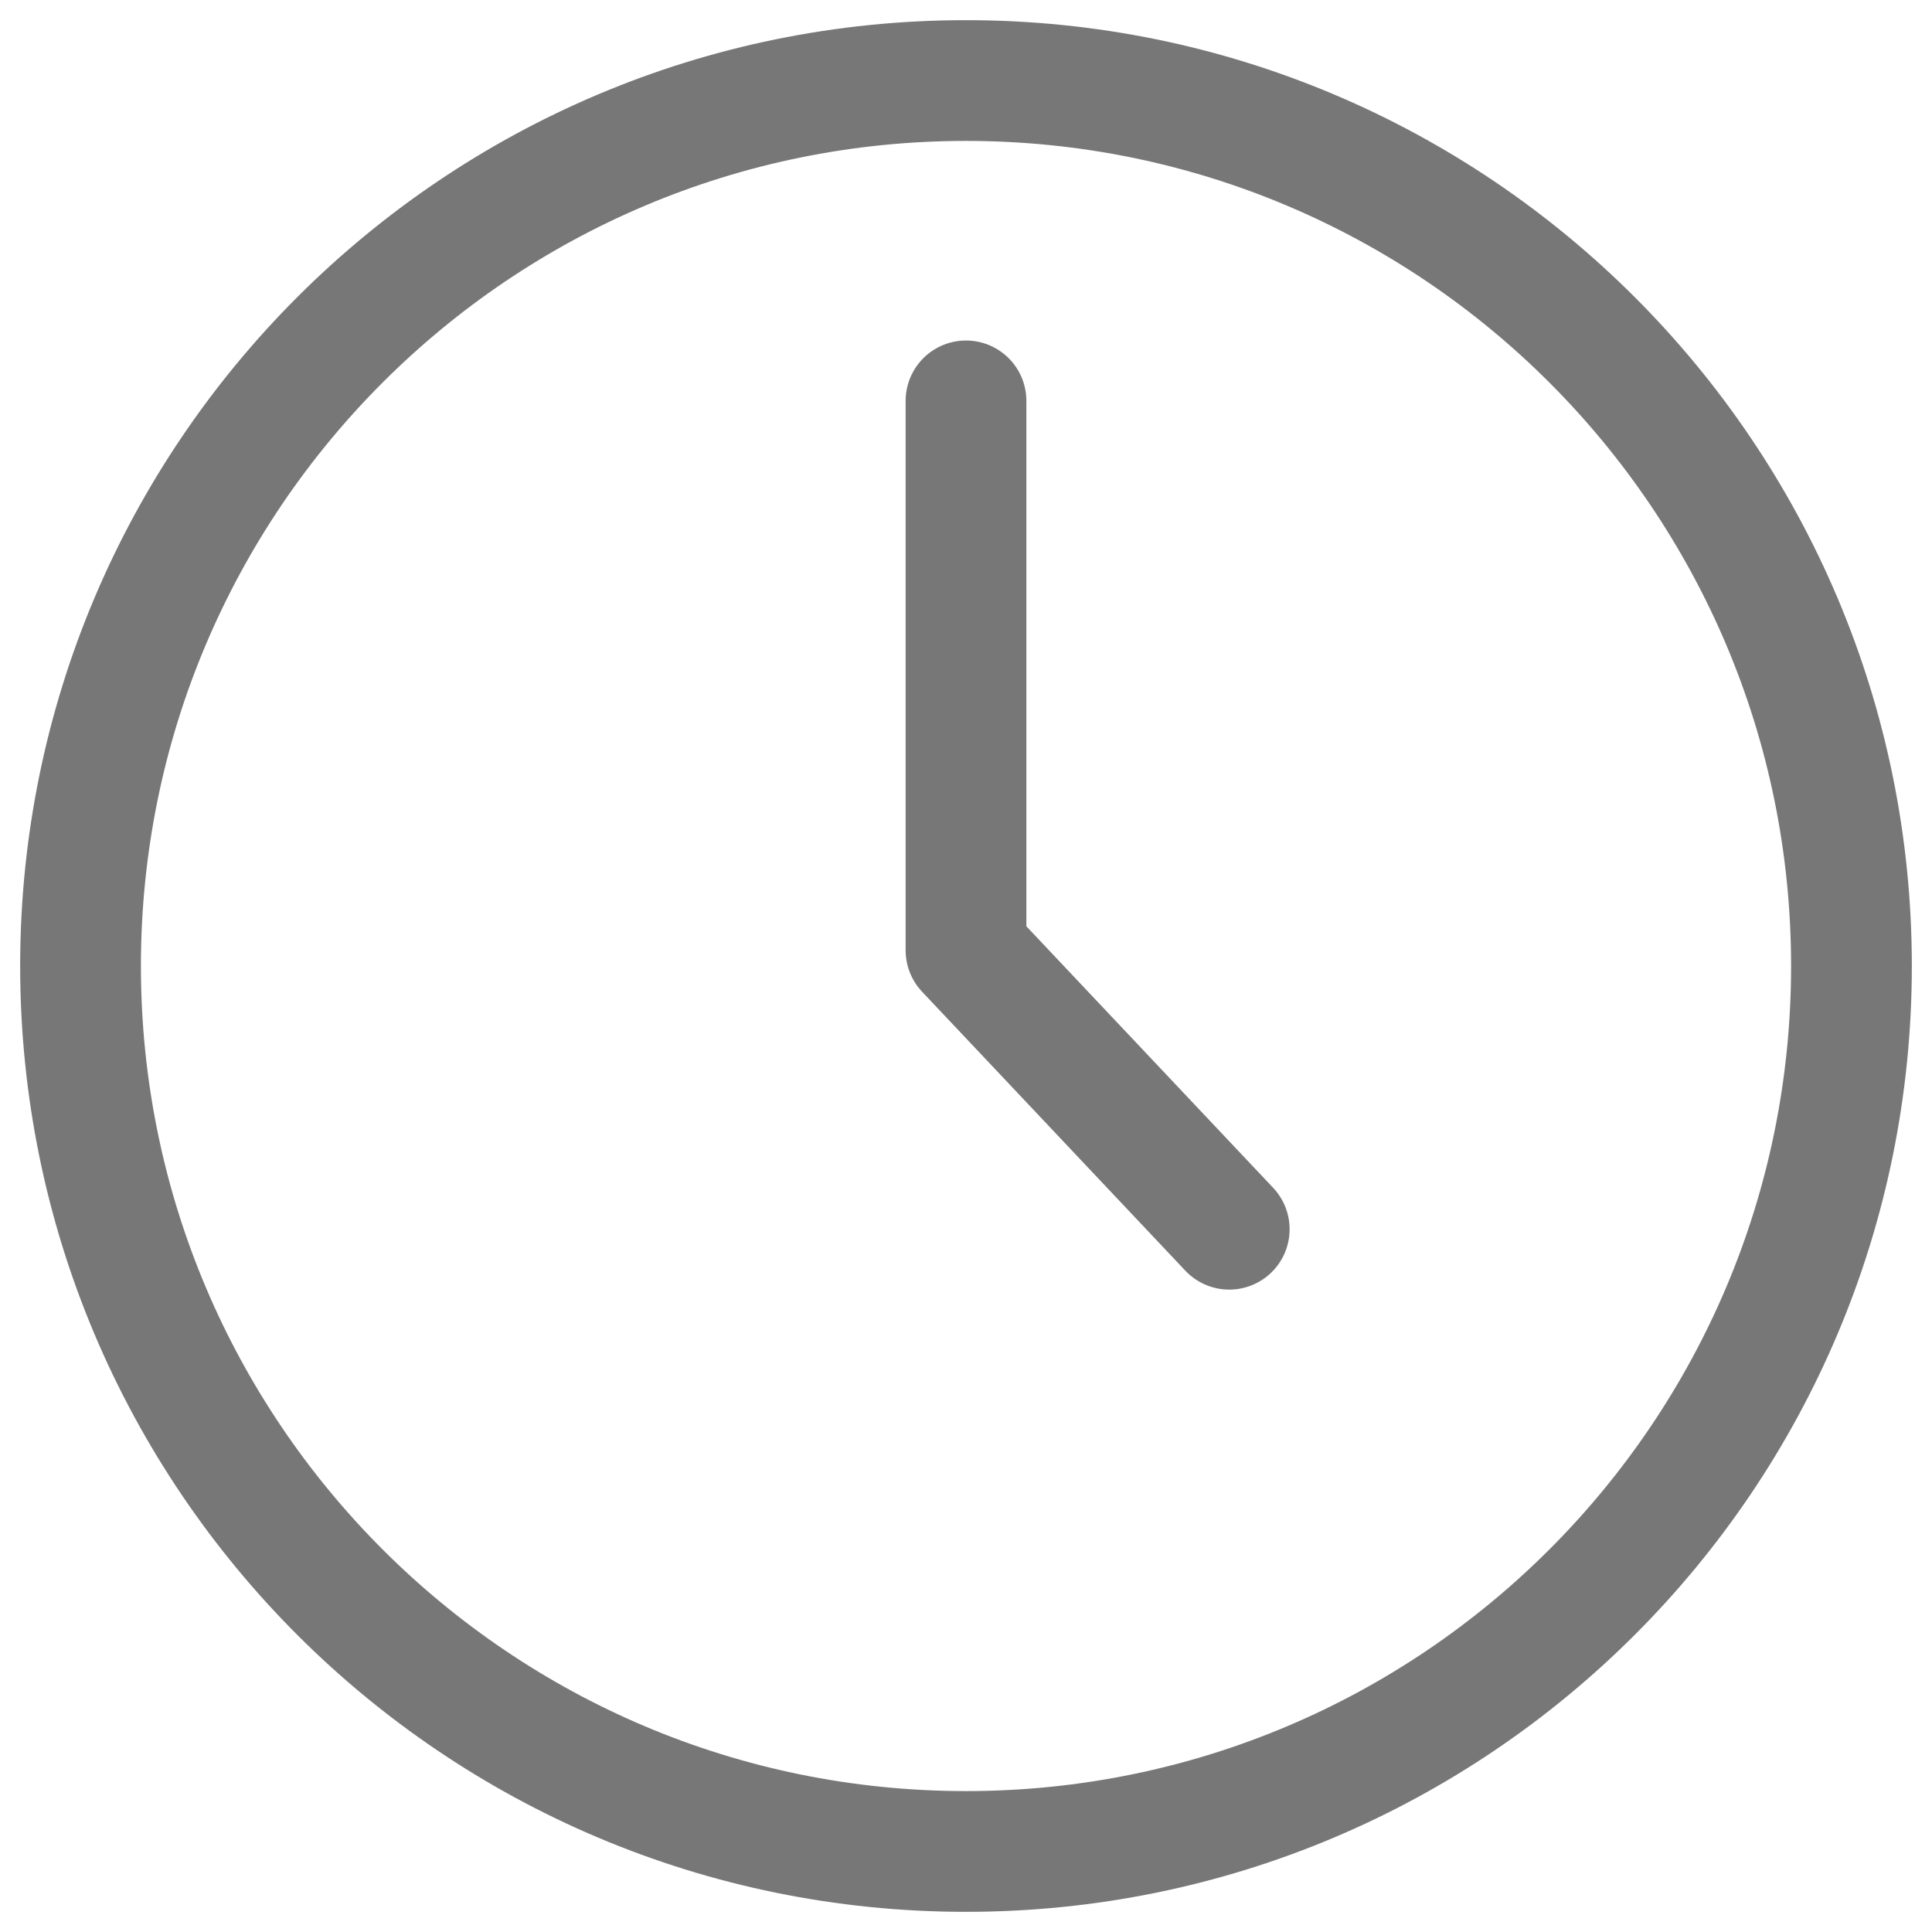
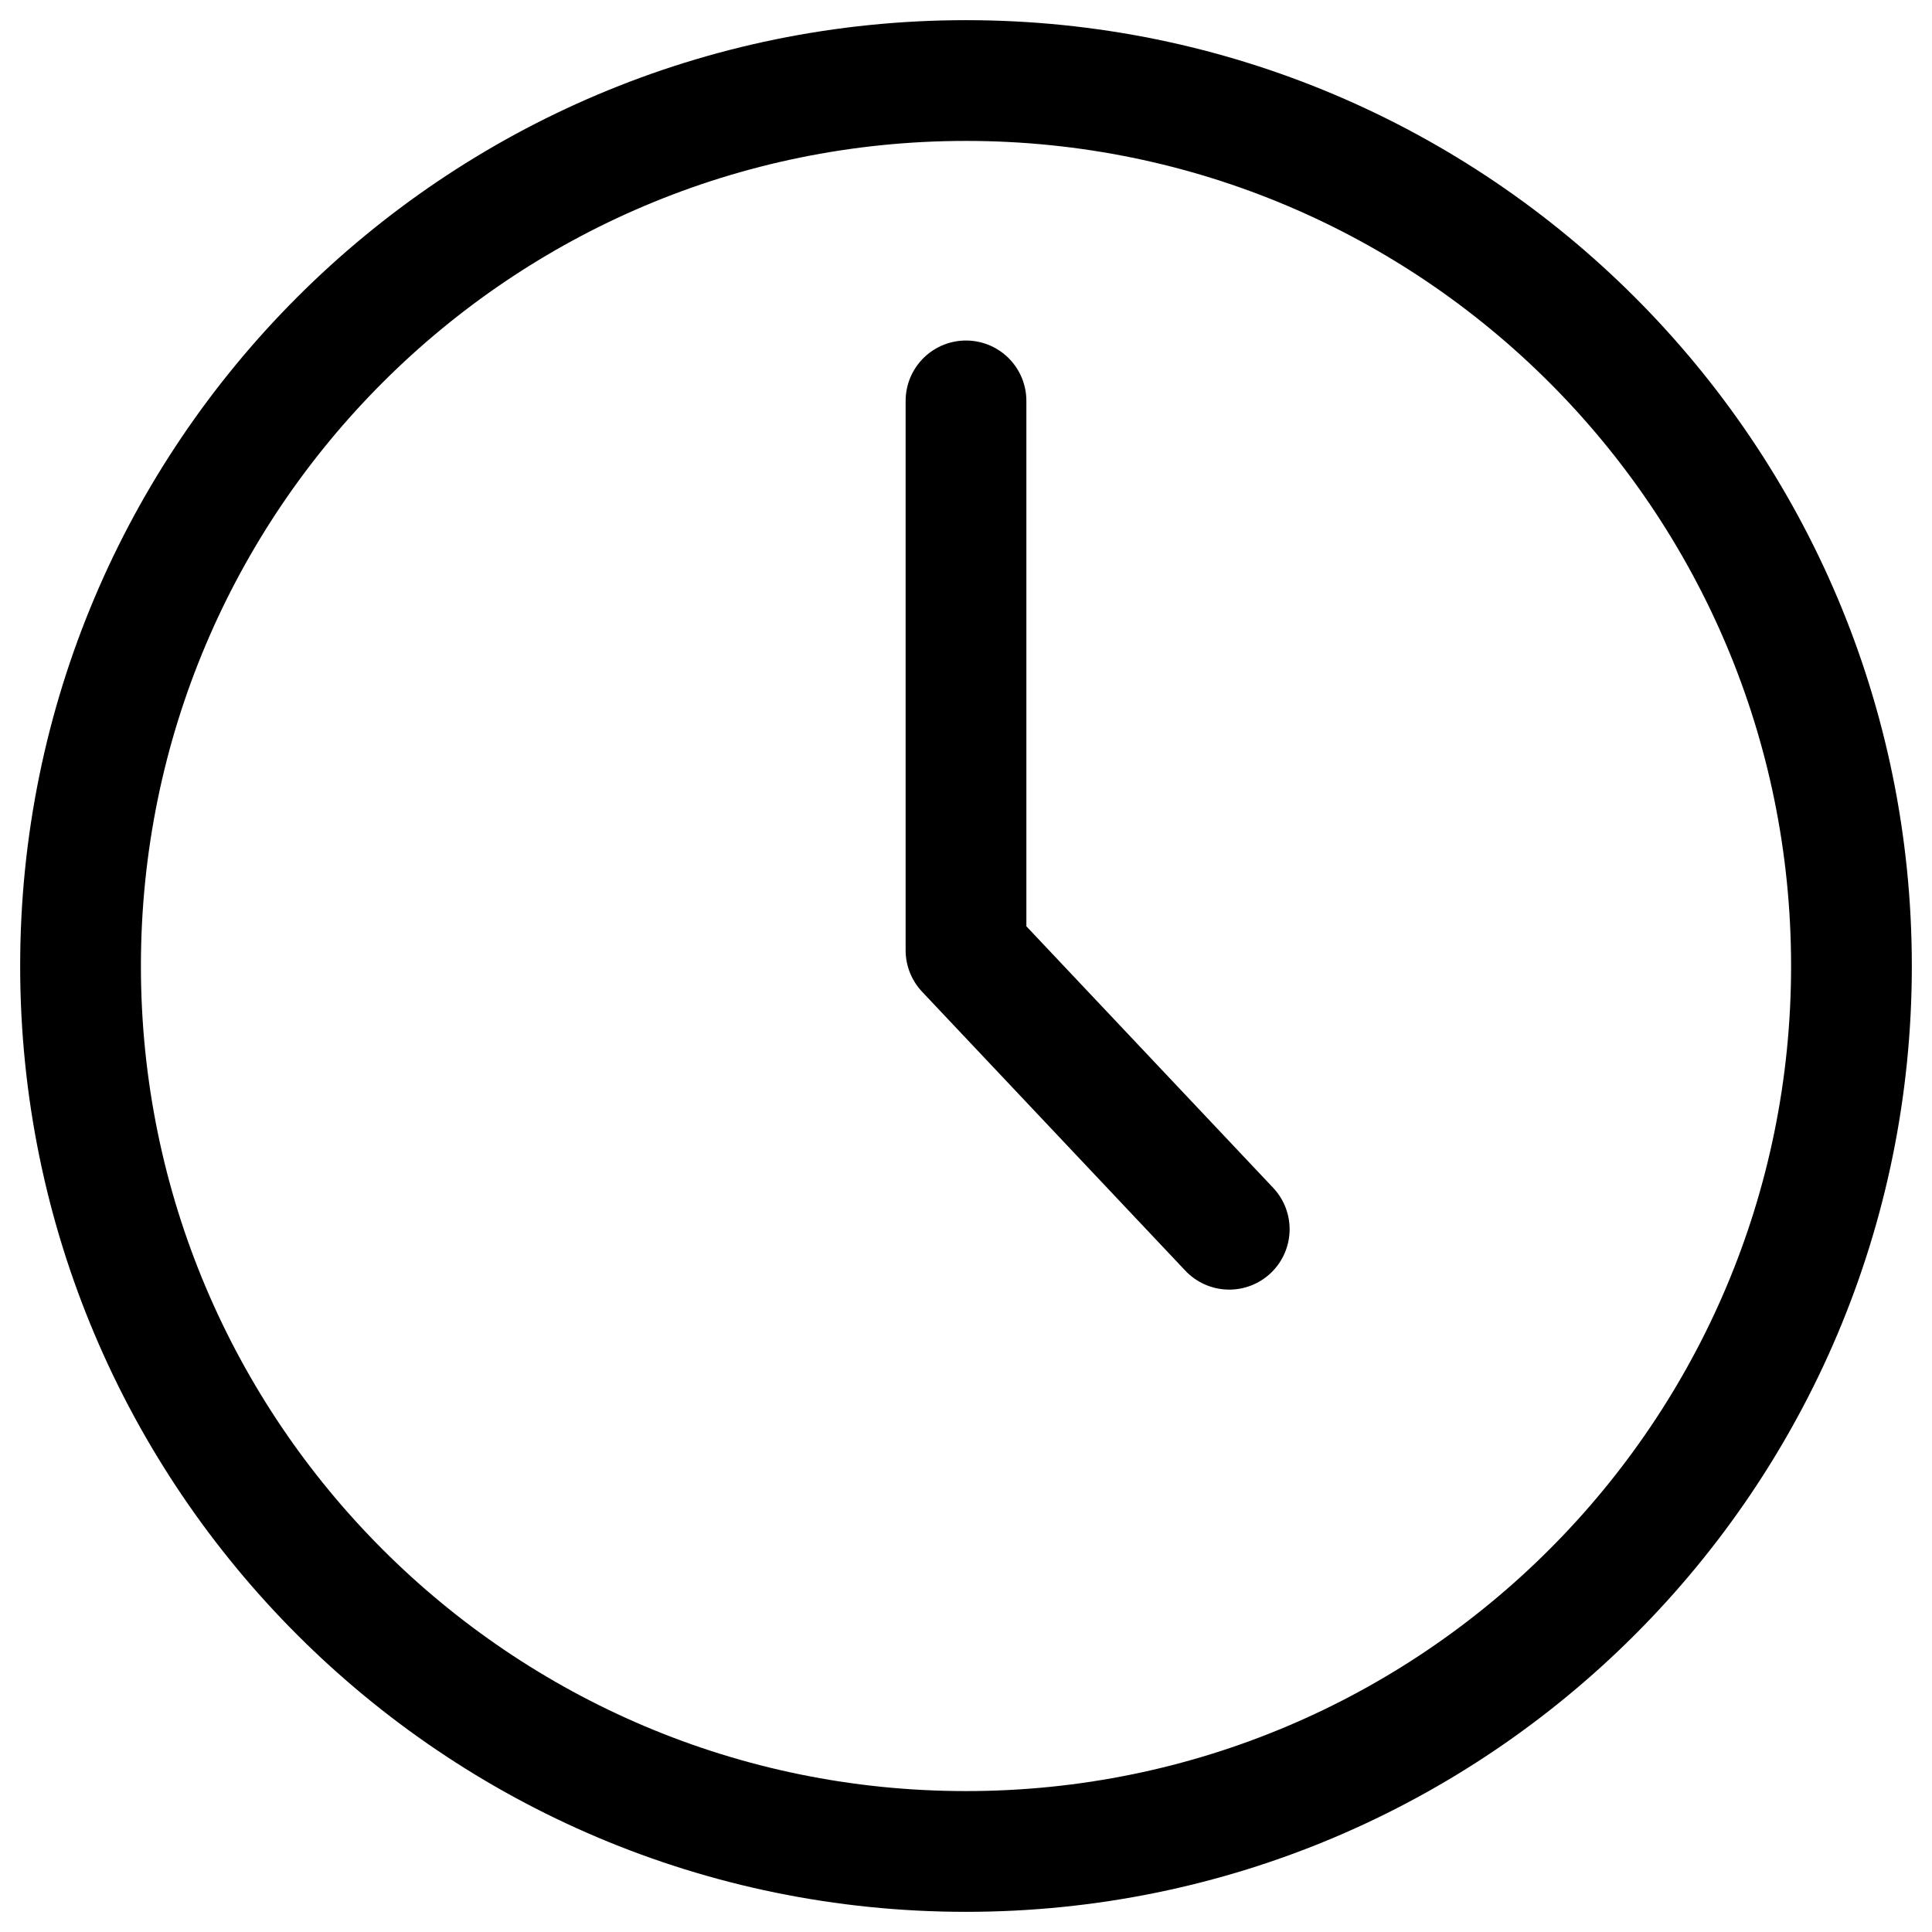
<svg xmlns="http://www.w3.org/2000/svg" viewBox="0 0 16 16" width="16" height="16" fill="none">
  <mask id="mask_61" width="16" height="16" x="0" y="0" maskUnits="userSpaceOnUse">
    <g filter="url(#pixso_custom_mask_type_alpha)">
      <g id="mask431_5756">
        <path id="减去顶层" d="M16 0L0 0L0 16L16 16L16 0ZM8.5 7.674L8.5 3.324C8.5 3.044 8.28 2.824 8 2.824C7.72 2.824 7.5 3.044 7.5 3.324L7.5 7.872C7.5 7.938 7.511 8 7.534 8.057C7.557 8.115 7.591 8.167 7.636 8.215L9.817 10.527C10.009 10.73 10.32 10.739 10.523 10.547C10.727 10.355 10.736 10.044 10.544 9.841L8.5 7.674Z" fill="rgb(255,255,255)" fill-opacity="0" fill-rule="evenodd" />
      </g>
    </g>
  </mask>
  <mask id="mask_60" width="16" height="16" x="0" y="0" maskUnits="userSpaceOnUse">
    <g filter="url(#pixso_custom_mask_type_outline)">
      <g id="clip431_5747">
        <rect id="support" width="16" height="16" x="0" y="0" fill="rgb(255,255,255)" />
      </g>
    </g>
  </mask>
  <defs>
    <filter id="pixso_custom_mask_type_outline">
      <feColorMatrix type="matrix" values="0 0 0 0 1 0 0 0 0 1 0 0 0 0 1 0 0 0 1 0 " />
    </filter>
    <filter id="pixso_custom_mask_type_alpha">
      <feColorMatrix type="matrix" values="0 0 0 0 1 0 0 0 0 1 0 0 0 0 1 0 0 0 1 0 " />
    </filter>
  </defs>
  <mask id="mask_59" width="16" height="16" x="0" y="0" maskUnits="userSpaceOnUse">
    <g filter="url(#pixso_custom_mask_type_outline)">
      <g id="clip431_5746">
        <rect id="ic_public_clock-时钟/base/ic_public_clock" width="16" height="16" x="0" y="0" fill="rgb(255,255,255)" />
      </g>
    </g>
  </mask>
  <g id="等待" mask="url(#mask_59)">
    <g id="Group 725">
      <g id="clip path group" mask="url(#mask_60)">
        <g id="Group 727">
          <path id="path1" d="M1.66377e-05 7.993C1.66377e-05 6.743 -0.003 5.493 1.66377e-05 4.243C-0.003 3.637 0.073 3.033 0.22 2.45C0.547 1.21 1.353 0.47 2.597 0.187C3.213 0.053 3.853 -0.01 4.487 4.72466e-05C6.88 4.72466e-05 9.277 4.72466e-05 11.68 4.72466e-05C12.283 -0.003 12.887 0.06 13.477 0.207C14.753 0.517 15.52 1.323 15.81 2.6C15.943 3.2 16.003 3.81 15.997 4.43C15.997 6.853 15.997 9.277 15.997 11.697C16 12.297 15.933 12.893 15.79 13.477C15.477 14.757 14.667 15.517 13.393 15.81C12.77 15.943 12.137 16.007 11.503 15.997C9.117 15.997 6.727 15.997 4.343 15.997C3.733 16.003 3.123 15.933 2.533 15.793C1.25 15.483 0.477 14.67 0.187 13.387C0.04 12.74 1.66377e-05 12.09 1.66377e-05 11.433C1.66377e-05 10.287 1.66377e-05 9.137 1.66377e-05 7.993Z" fill="rgb(255,255,255)" fill-opacity="0" fill-rule="evenodd" />
          <circle id="path2" cx="8" cy="8" r="8" fill="rgb(255,255,255)" fill-opacity="0" />
        </g>
      </g>
-       <ellipse id="path3" rx="7.333" ry="7.333" cx="8" cy="8" stroke="rgb(119,119,119)" stroke-width="1" />
-       <path id="path4" d="M8 3.32L8 7.87L10.18 10.18" fill-rule="nonzero" stroke="rgb(119,119,119)" stroke-linecap="round" stroke-linejoin="round" stroke-width="1" />
+       <ellipse id="path3" rx="7.333" ry="7.333" cx="8" cy="8" stroke="currentColor" stroke-width="1" />
+       <path id="path4" d="M8 3.32L8 7.87L10.18 10.18" fill-rule="nonzero" stroke="currentColor" stroke-linecap="round" stroke-linejoin="round" stroke-width="1" />
      <g id="mask" mask="url(#mask_61)">
        <g id="Group 729">
          <ellipse id="path4" rx="8" ry="8" cx="8" cy="8" fill="rgb(255,255,255)" fill-opacity="0" />
        </g>
      </g>
      <path id="path4 (边框)" d="M8.5 3.32L8.5 7.67L10.543 9.837C10.733 10.04 10.727 10.354 10.523 10.544C10.317 10.737 10.007 10.727 9.817 10.524L7.633 8.214C7.59 8.164 7.557 8.11 7.533 8.054C7.51 7.997 7.5 7.937 7.5 7.87L7.5 3.32C7.5 3.04 7.72 2.82 8 2.82C8.277 2.82 8.5 3.04 8.5 3.32Z" fill="rgb(255,255,255)" fill-opacity="0" fill-rule="evenodd" />
    </g>
  </g>
</svg>
